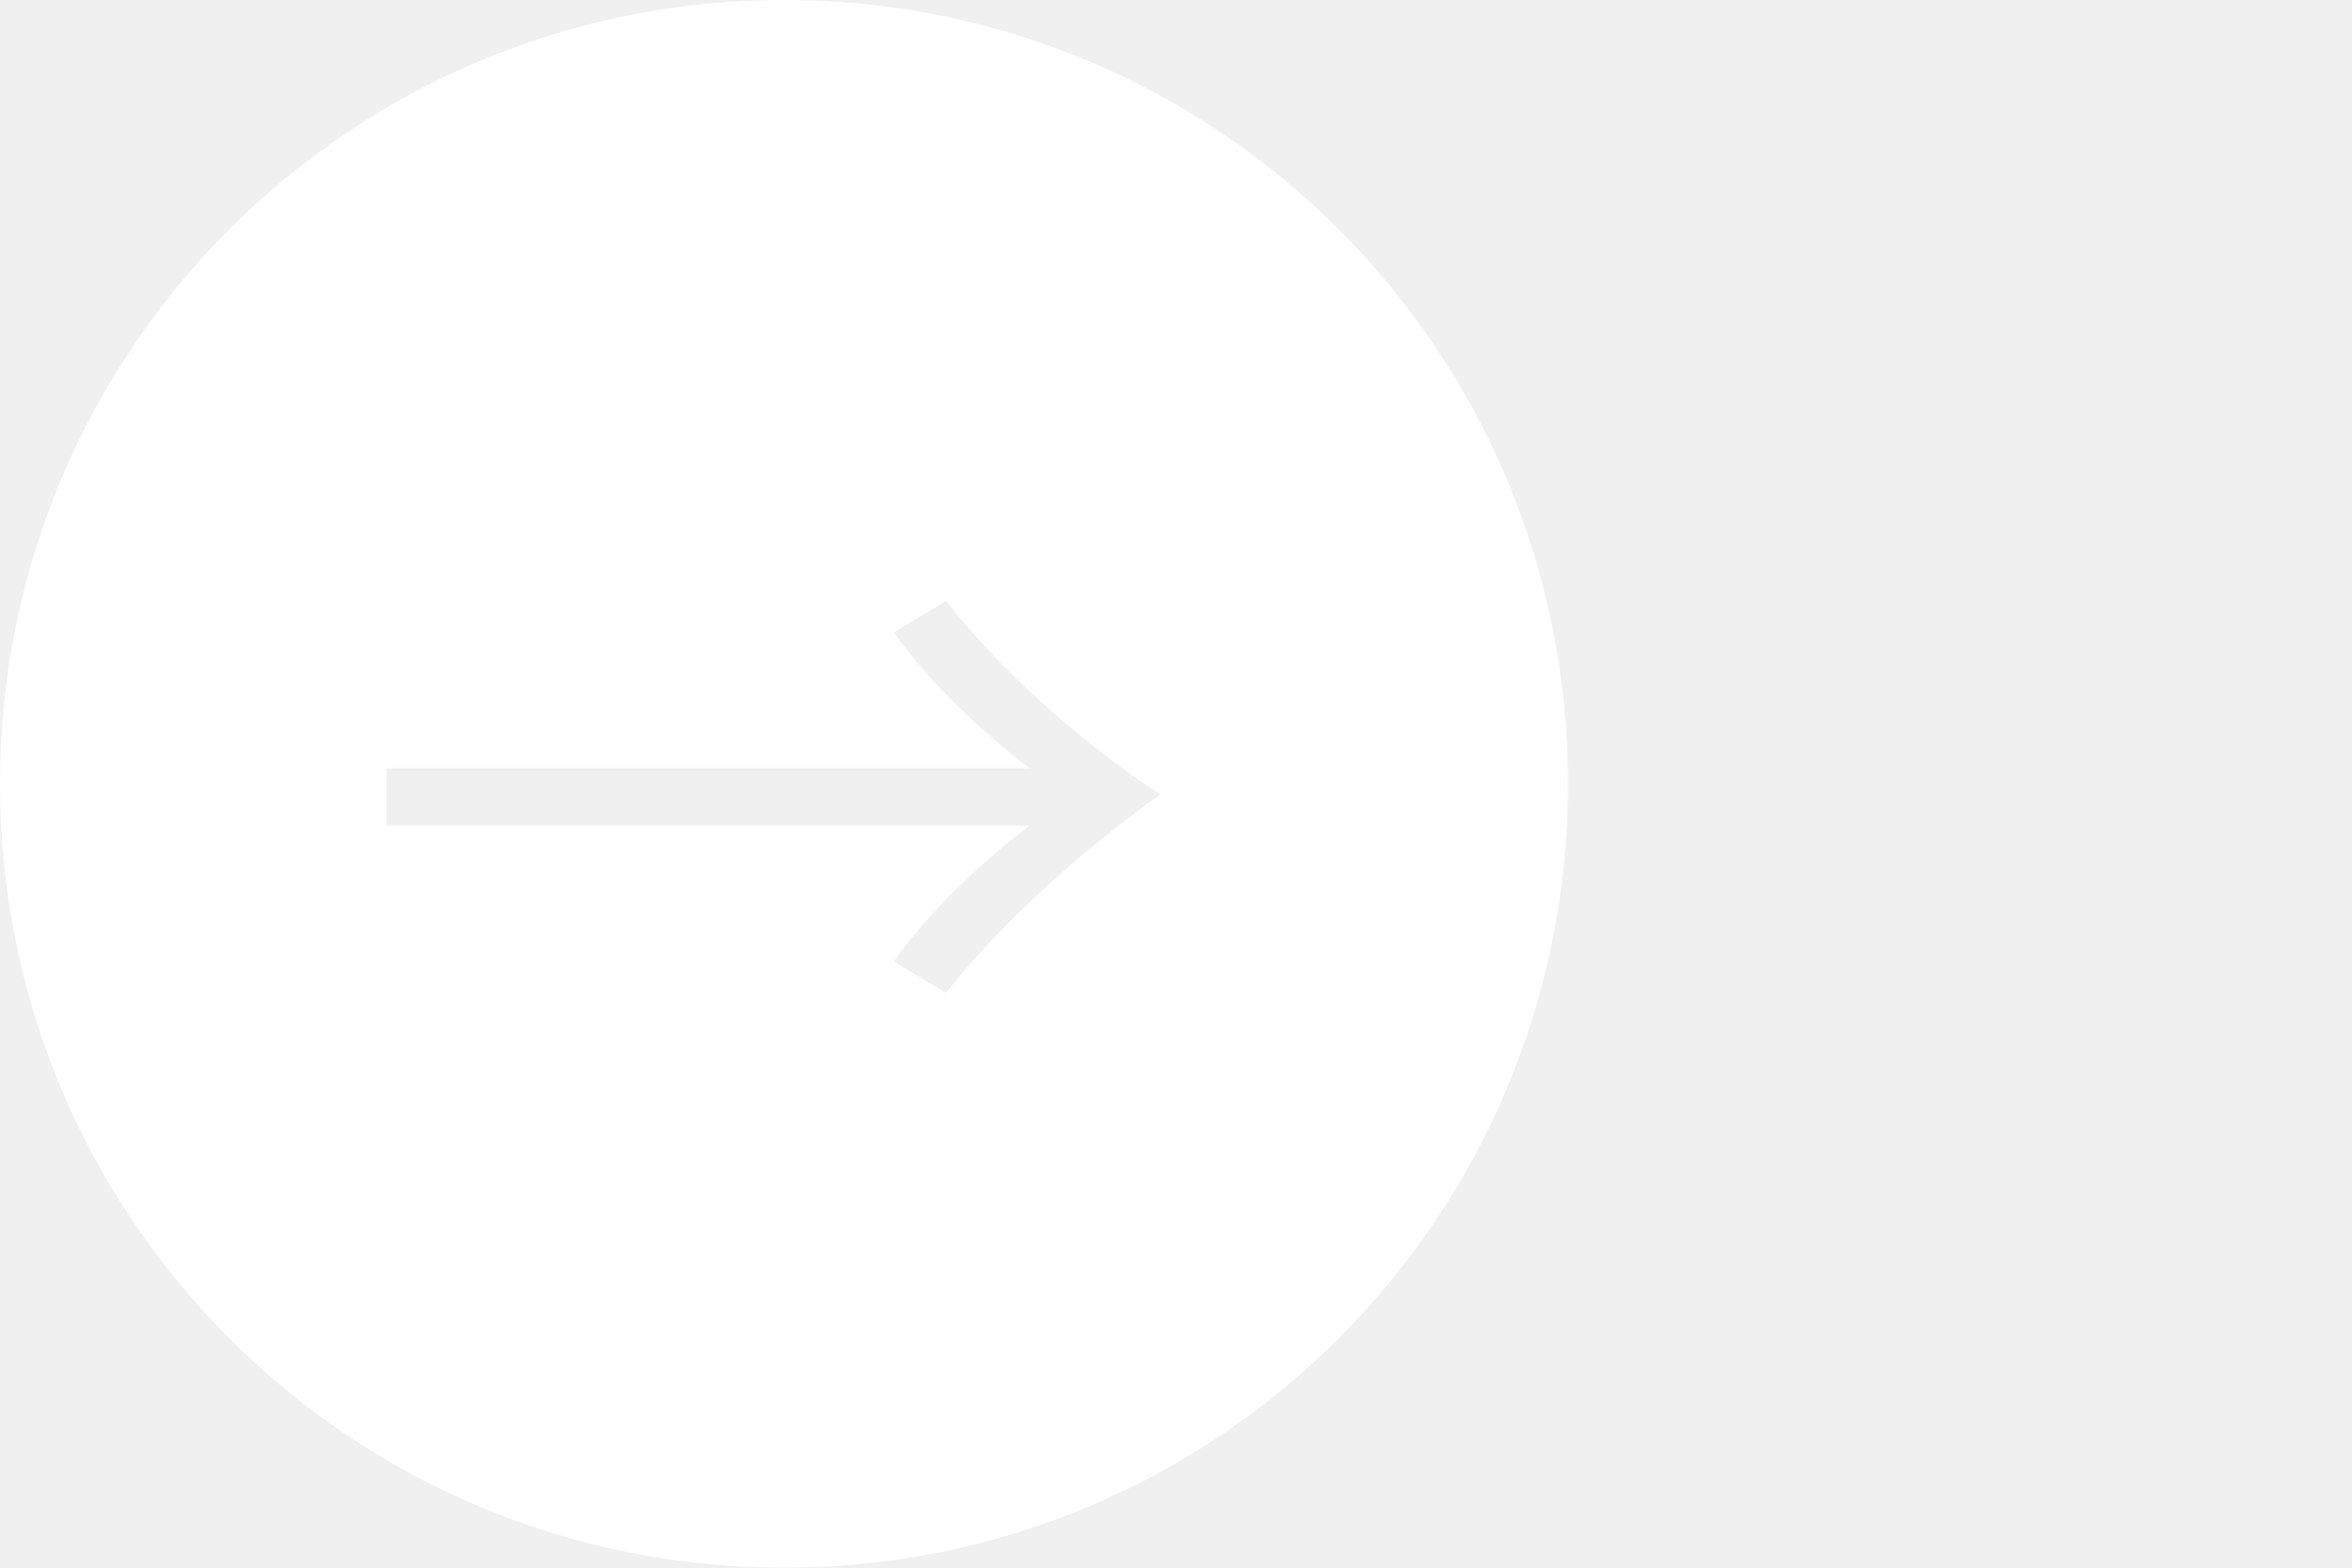
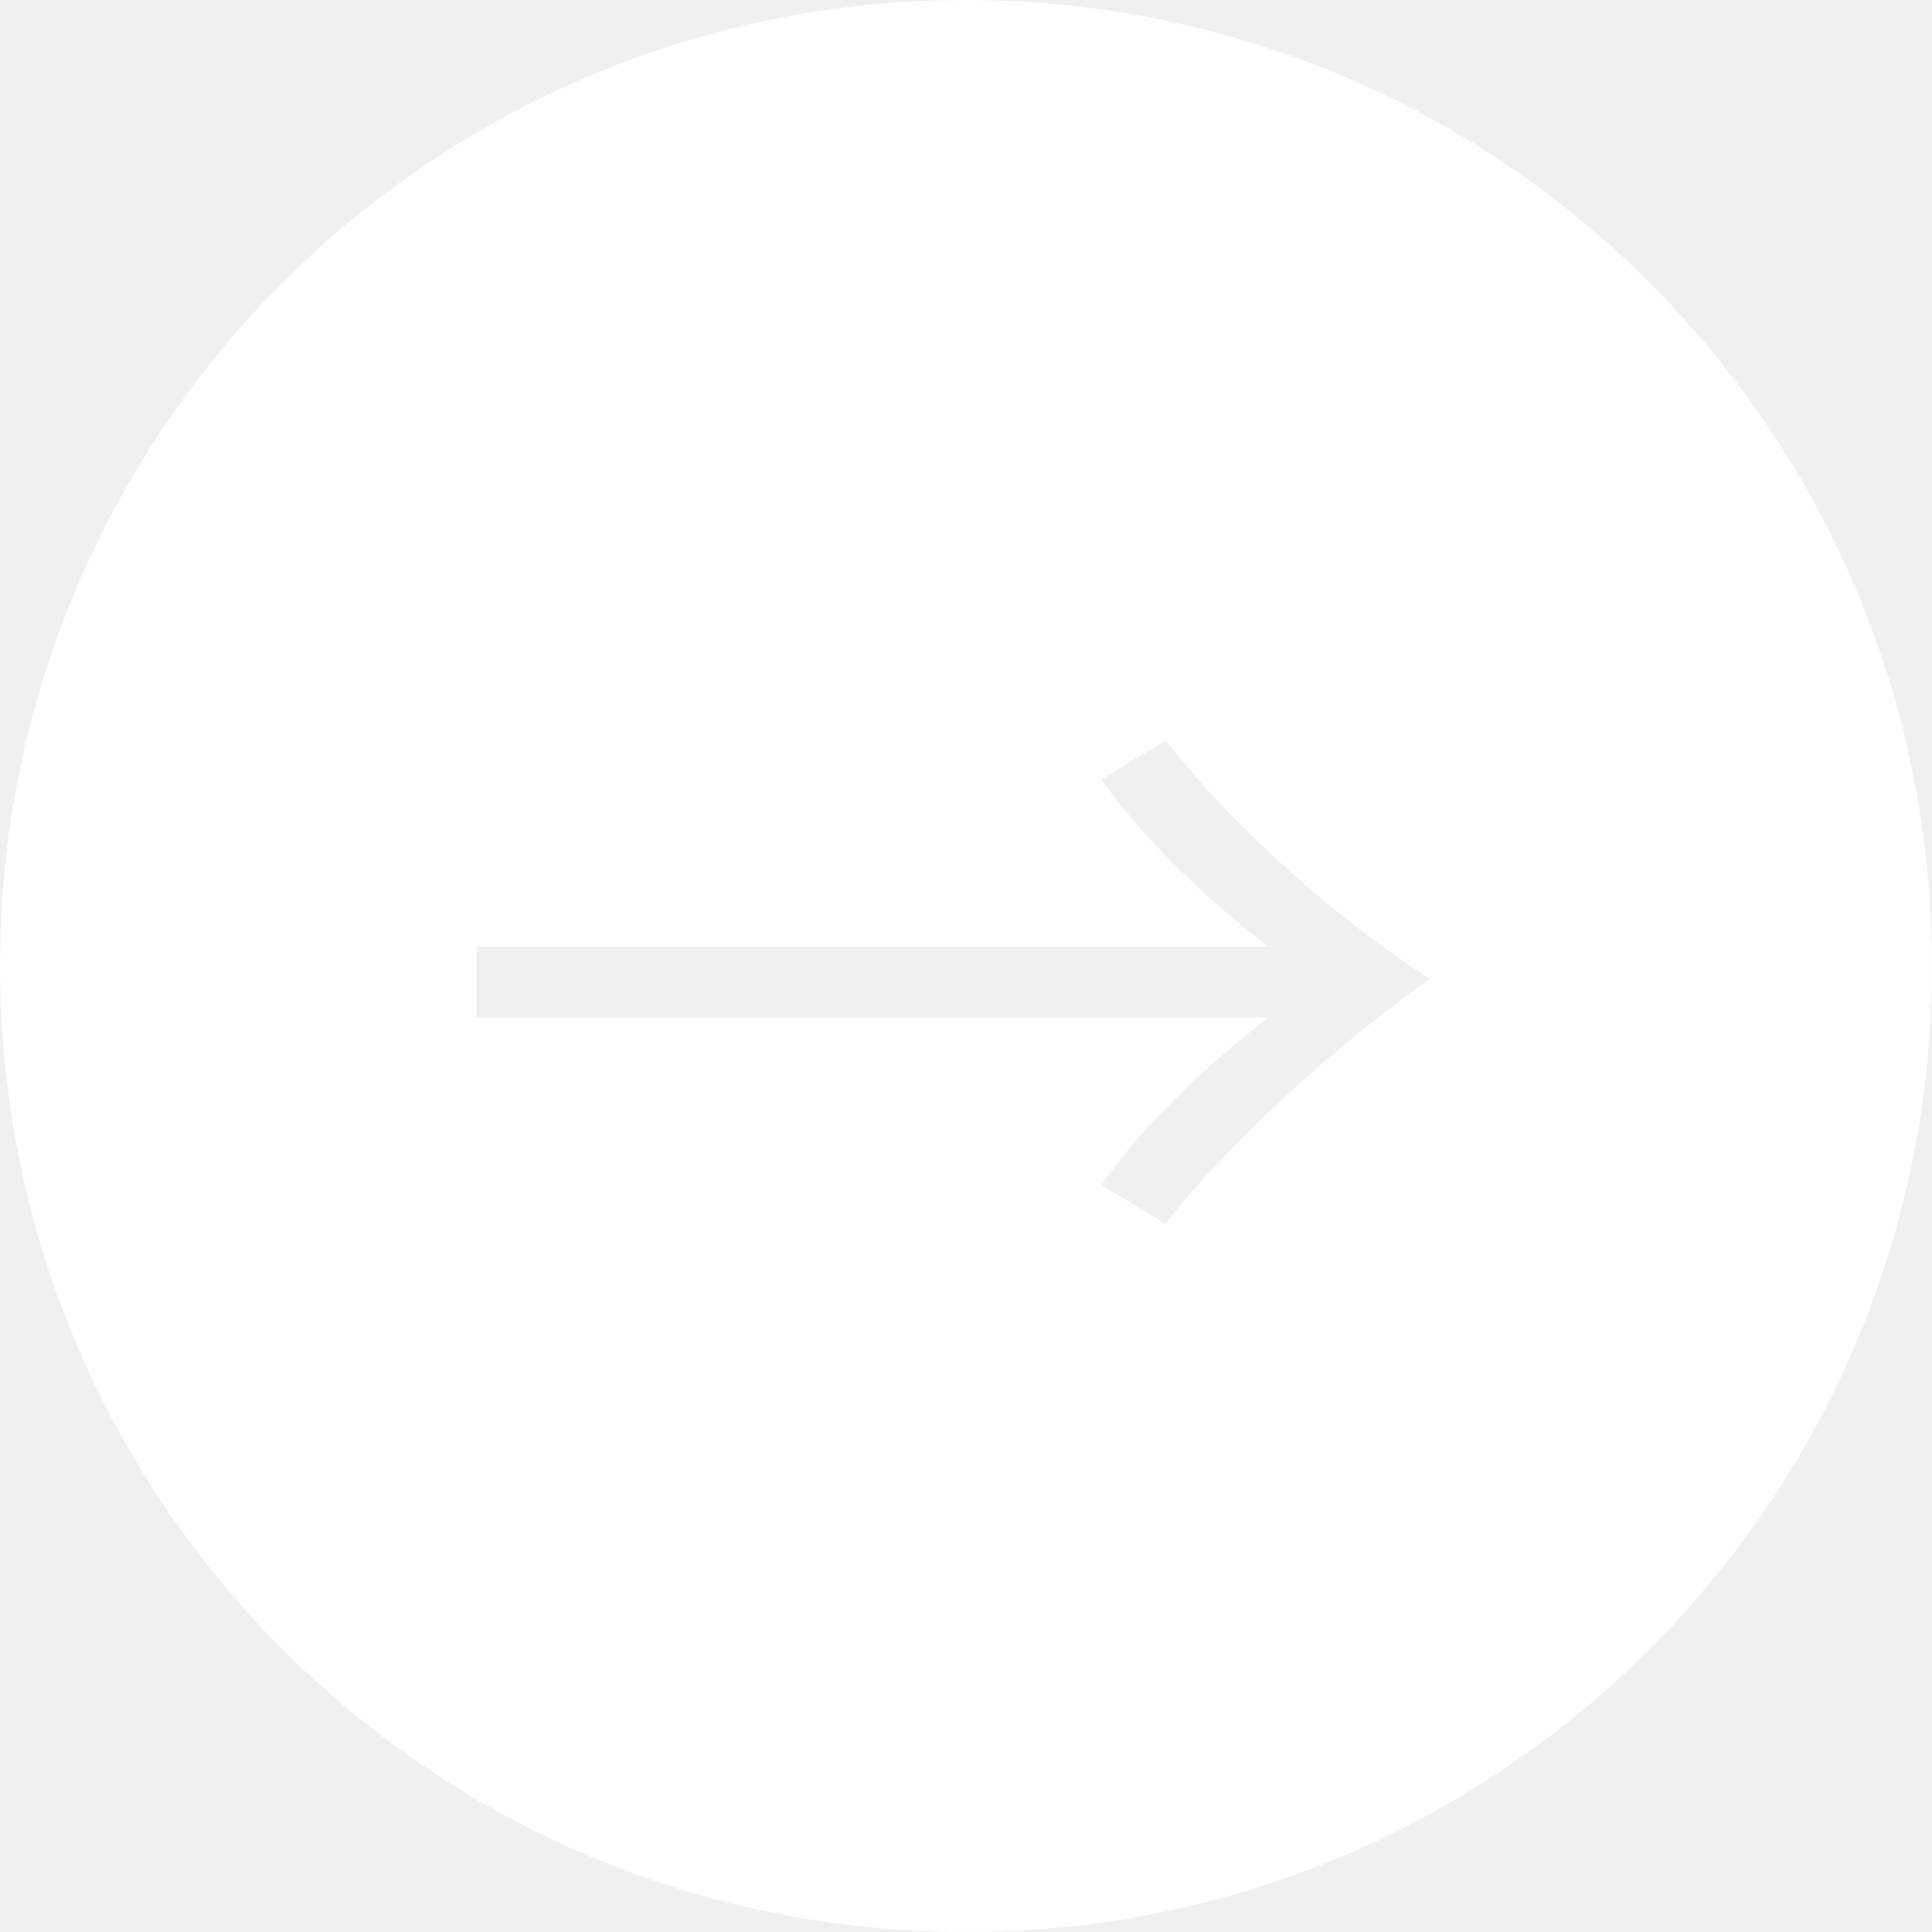
- <svg xmlns="http://www.w3.org/2000/svg" version="1.1" id="圖層_1" x="0px" y="0px" viewBox="0 0 45 30" style="enable-background:new 0 0 45 30;" xml:space="preserve">
+ <svg xmlns="http://www.w3.org/2000/svg" version="1.1" id="圖層_1" x="0px" y="0px" viewBox="0 0 30 30" style="enable-background:new 0 0 30 30;" xml:space="preserve">
  <style type="text/css">
	.st0{fill:#FFFFFF;}
</style>
  <g>
    <path class="st0" d="M15,0C6.7,0,0,6.7,0,15c0,8.3,6.7,15,15,15s15-6.7,15-15C30,6.7,23.3,0,15,0z M18.1,19l-1-0.6   c0.7-1,1.8-2,2.6-2.6H7.4v-1.1h12.3c-0.8-0.6-1.9-1.6-2.6-2.6l1-0.6c1.1,1.4,2.7,2.8,4.1,3.7C20.8,16.2,19.2,17.6,18.1,19z" />
  </g>
</svg>
